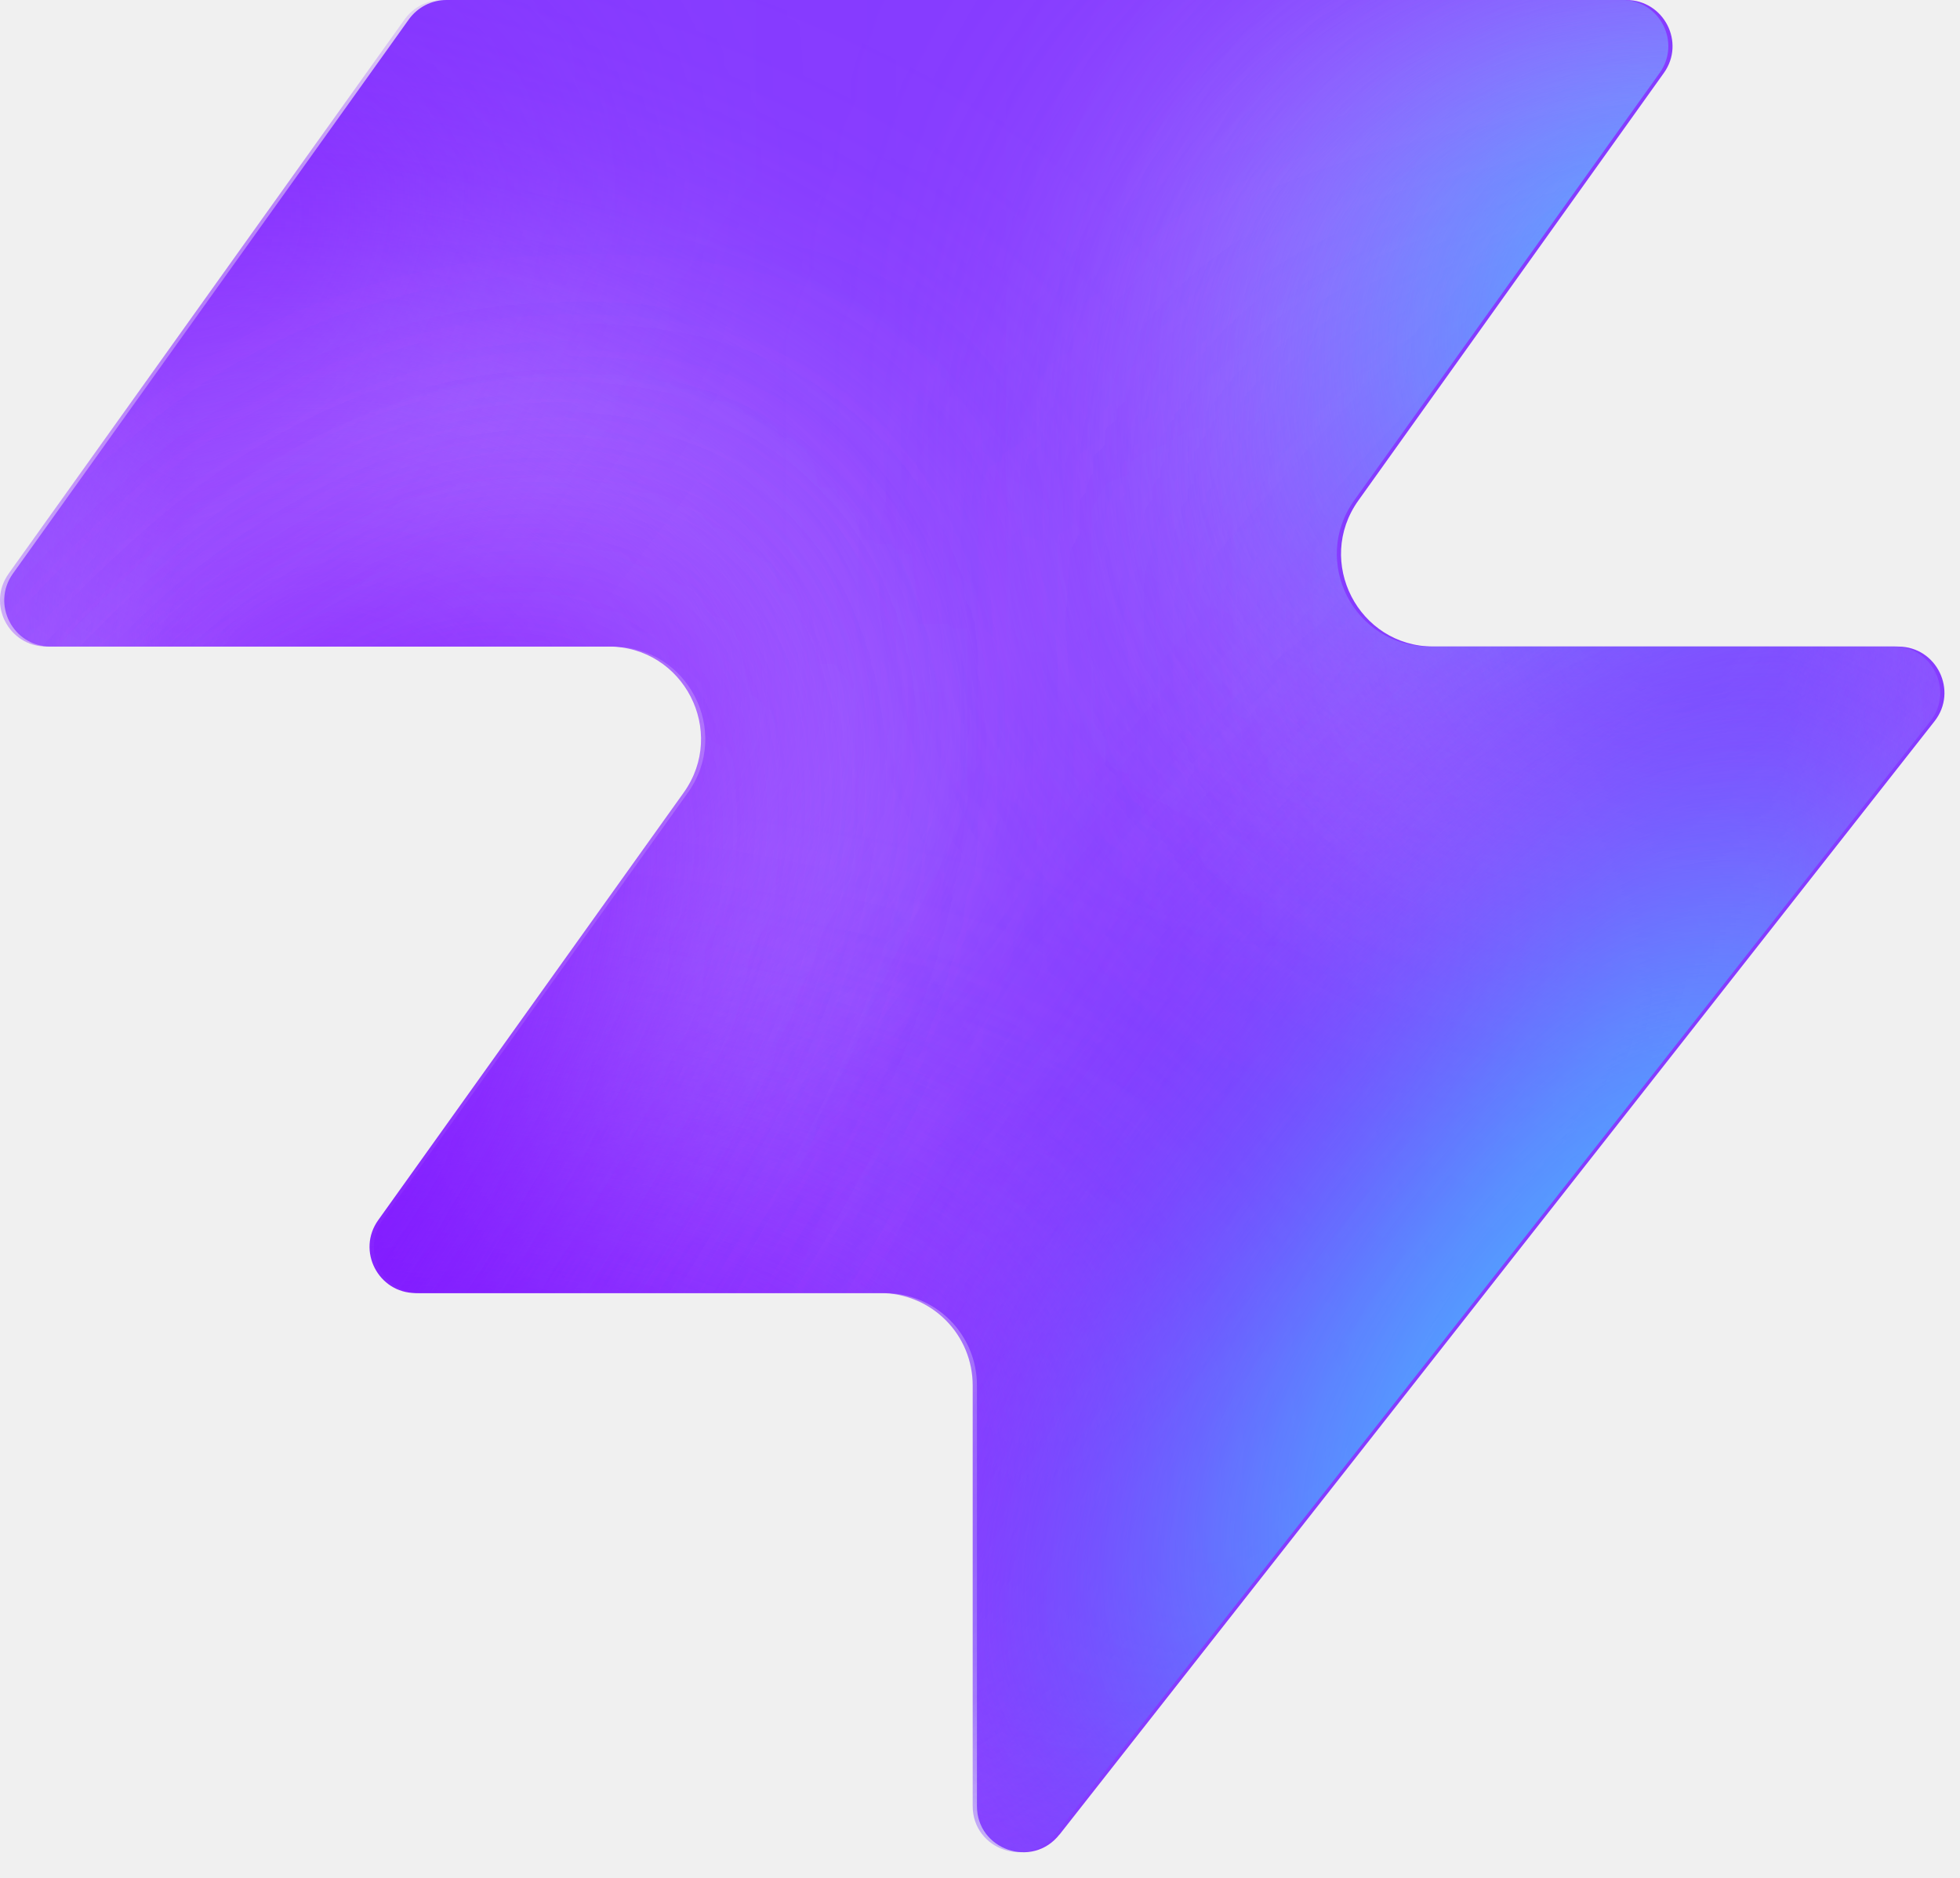
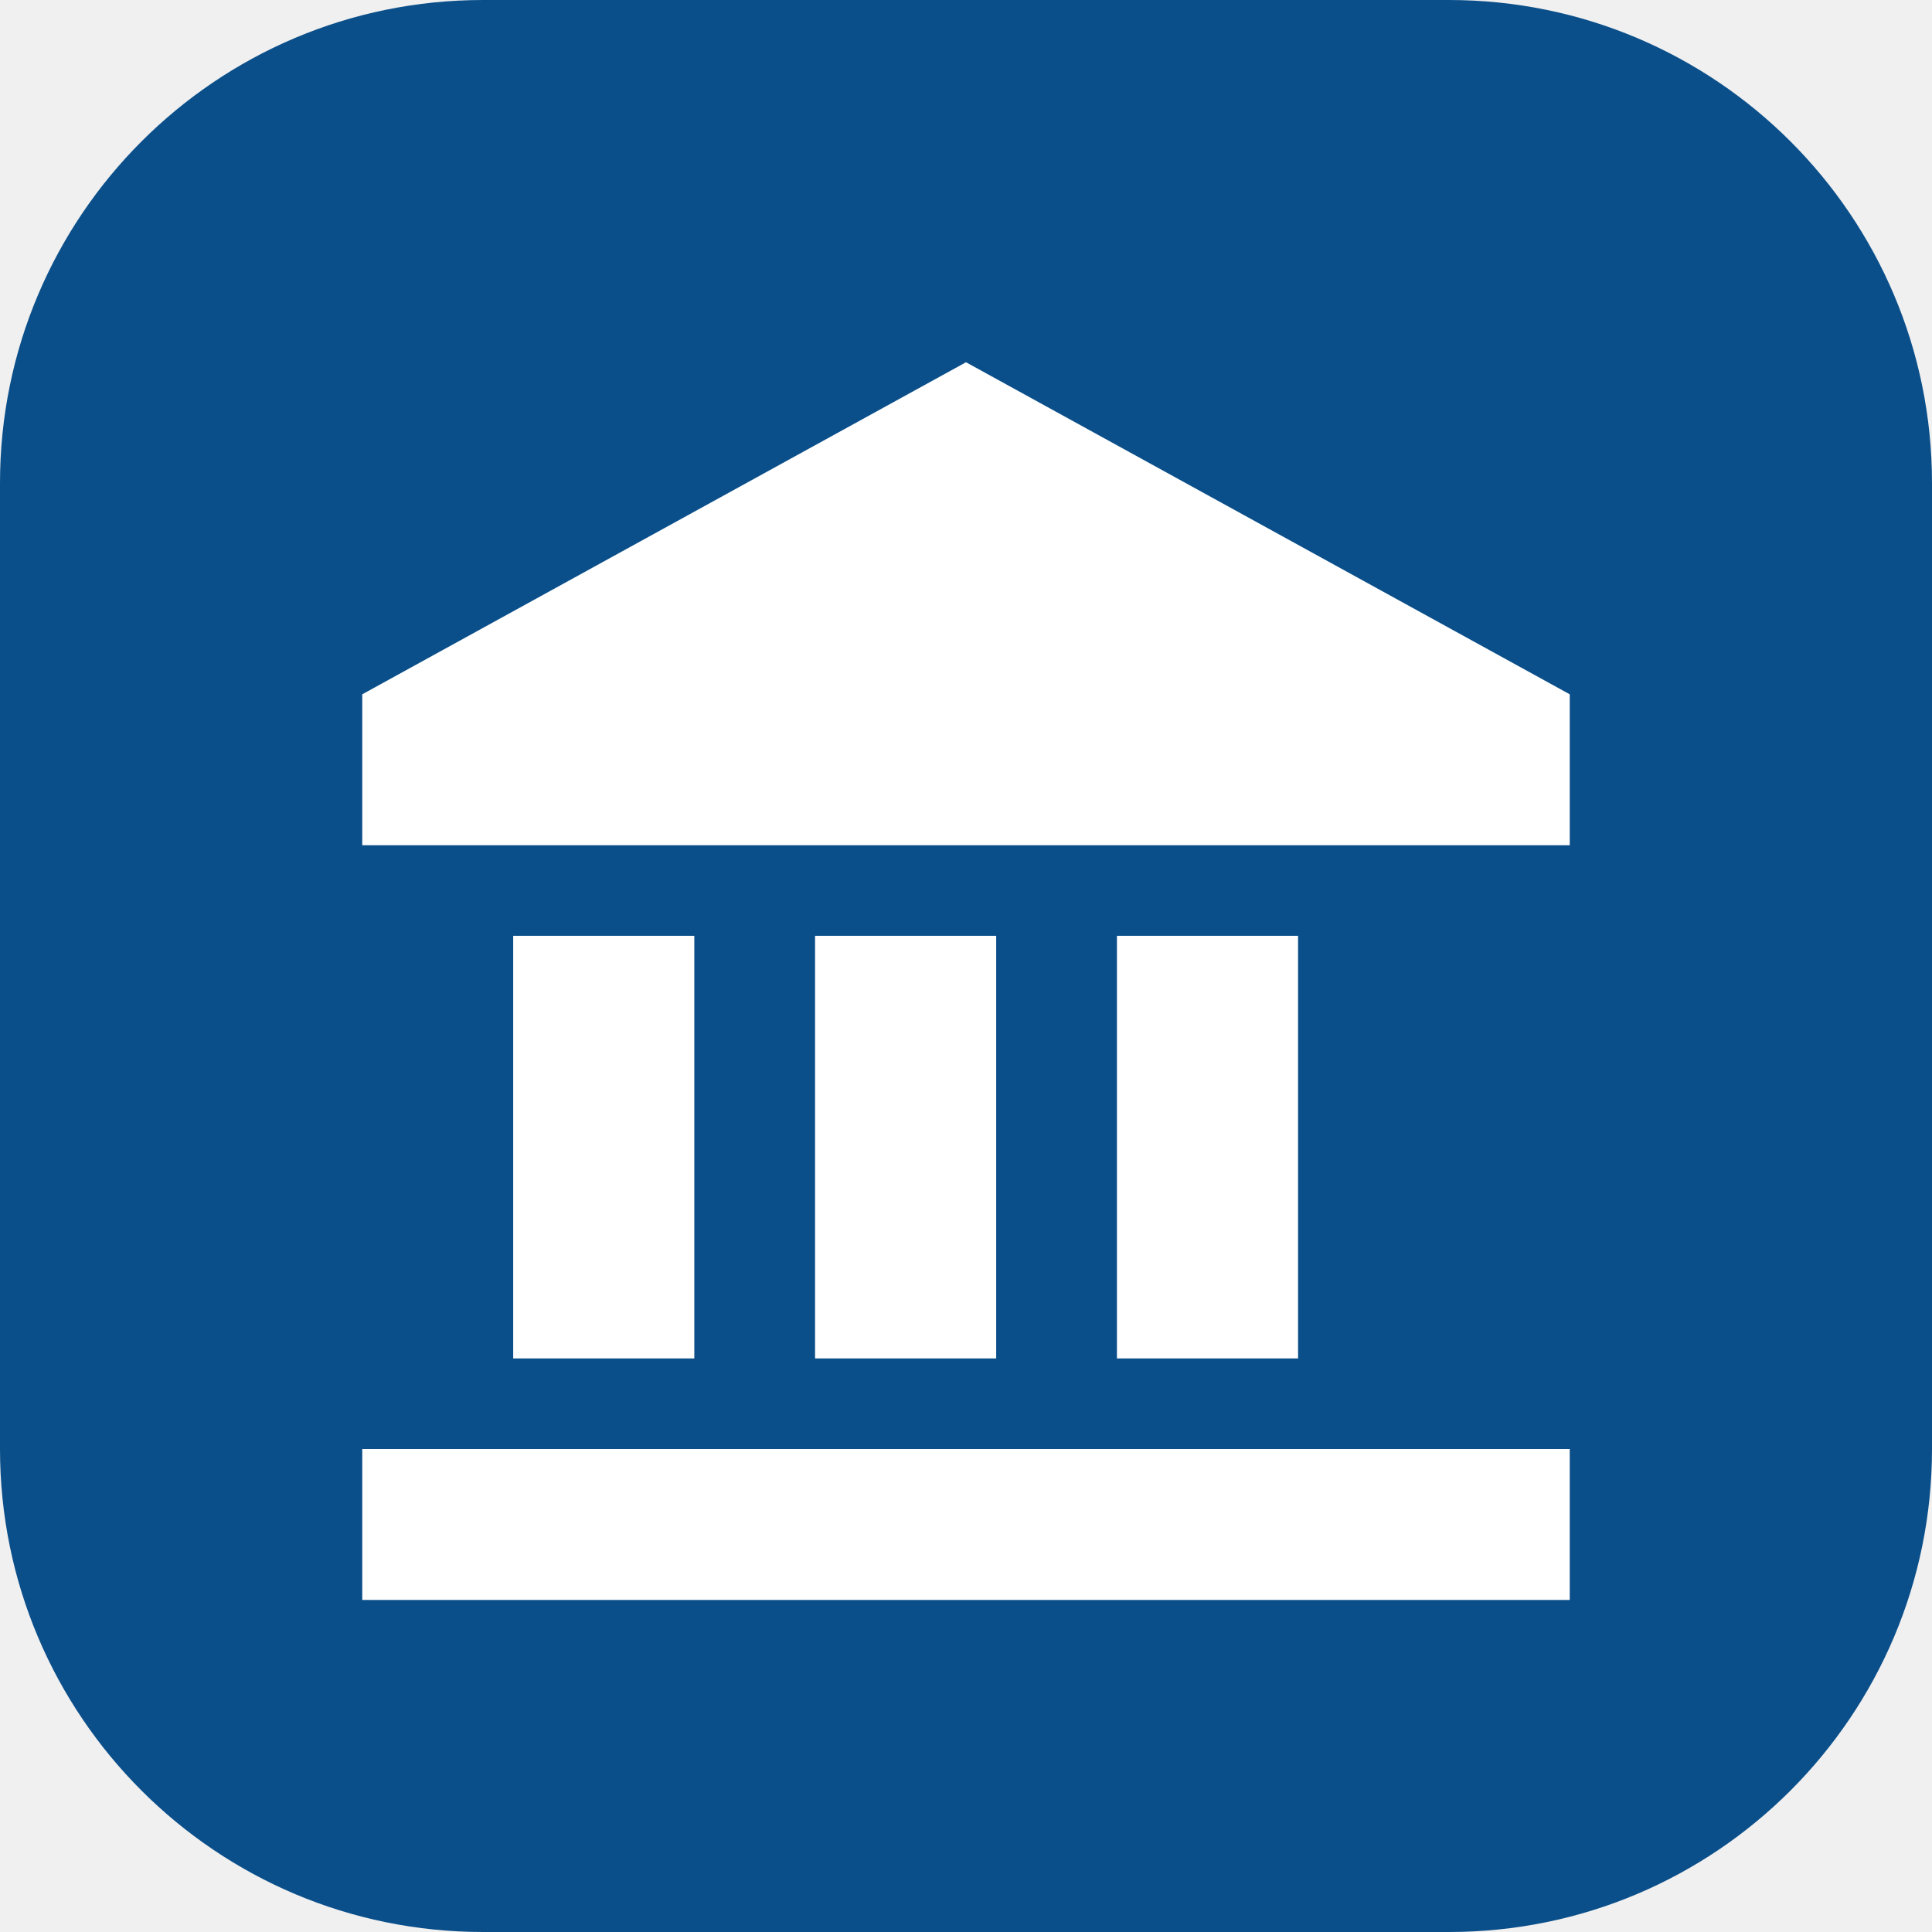
- <svg xmlns="http://www.w3.org/2000/svg" width="48" height="46" fill="none" viewBox="0 0 48 46">
-   <path fill="#863bff" d="M25.946 44.938c-.664.845-2.021.375-2.021-.698V33.937a2.26 2.26 0 0 0-2.262-2.262H10.287c-.92 0-1.456-1.04-.92-1.788l7.48-10.471c1.07-1.497 0-3.578-1.842-3.578H1.237c-.92 0-1.456-1.04-.92-1.788L10.013.474c.214-.297.556-.474.92-.474h28.894c.92 0 1.456 1.04.92 1.788l-7.48 10.471c-1.07 1.498 0 3.579 1.842 3.579h11.377c.943 0 1.473 1.088.89 1.83L25.947 44.94z" style="fill:#863bff;fill:color(display-p3 .525 .23 1);fill-opacity:1" />
-   <mask id="a" width="48" height="46" x="0" y="0" maskUnits="userSpaceOnUse" style="mask-type:alpha">
-     <path fill="#000" d="M25.842 44.938c-.664.844-2.021.375-2.021-.698V33.937a2.26 2.26 0 0 0-2.262-2.262H10.183c-.92 0-1.456-1.04-.92-1.788l7.48-10.471c1.07-1.498 0-3.579-1.842-3.579H1.133c-.92 0-1.456-1.04-.92-1.787L9.91.473c.214-.297.556-.474.92-.474h28.894c.92 0 1.456 1.04.92 1.788l-7.48 10.471c-1.07 1.498 0 3.578 1.842 3.578h11.377c.943 0 1.473 1.088.89 1.832L25.843 44.94z" style="fill:#000;fill-opacity:1" />
-   </mask>
-   <g mask="url(#a)">
-     <g filter="url(#b)">
-       <ellipse cx="5.508" cy="14.704" fill="#ede6ff" rx="5.508" ry="14.704" style="fill:#ede6ff;fill:color(display-p3 .927 .903 1);fill-opacity:1" transform="matrix(.00324 1 1 -.00324 -4.47 31.516)" />
-     </g>
-     <g filter="url(#c)">
-       <ellipse cx="10.399" cy="29.851" fill="#ede6ff" rx="10.399" ry="29.851" style="fill:#ede6ff;fill:color(display-p3 .927 .903 1);fill-opacity:1" transform="matrix(.00324 1 1 -.00324 -39.328 7.883)" />
-     </g>
-     <g filter="url(#d)">
-       <ellipse cx="5.508" cy="30.487" fill="#7e14ff" rx="5.508" ry="30.487" style="fill:#7e14ff;fill:color(display-p3 .492 .077 1);fill-opacity:1" transform="rotate(89.814 -25.913 -14.639)scale(1 -1)" />
-     </g>
-     <g filter="url(#e)">
-       <ellipse cx="5.508" cy="30.599" fill="#7e14ff" rx="5.508" ry="30.599" style="fill:#7e14ff;fill:color(display-p3 .492 .077 1);fill-opacity:1" transform="rotate(89.814 -32.644 -3.334)scale(1 -1)" />
-     </g>
-     <g filter="url(#f)">
-       <ellipse cx="5.508" cy="30.599" fill="#7e14ff" rx="5.508" ry="30.599" style="fill:#7e14ff;fill:color(display-p3 .492 .077 1);fill-opacity:1" transform="matrix(.00324 1 1 -.00324 -34.34 30.47)" />
-     </g>
-     <g filter="url(#g)">
-       <ellipse cx="14.072" cy="22.078" fill="#ede6ff" rx="14.072" ry="22.078" style="fill:#ede6ff;fill:color(display-p3 .927 .903 1);fill-opacity:1" transform="rotate(93.35 24.506 48.493)scale(-1 1)" />
-     </g>
-     <g filter="url(#h)">
-       <ellipse cx="3.47" cy="21.501" fill="#7e14ff" rx="3.47" ry="21.501" style="fill:#7e14ff;fill:color(display-p3 .492 .077 1);fill-opacity:1" transform="rotate(89.009 28.708 47.59)scale(-1 1)" />
-     </g>
-     <g filter="url(#i)">
-       <ellipse cx="3.47" cy="21.501" fill="#7e14ff" rx="3.47" ry="21.501" style="fill:#7e14ff;fill:color(display-p3 .492 .077 1);fill-opacity:1" transform="rotate(89.009 28.708 47.59)scale(-1 1)" />
-     </g>
-     <g filter="url(#j)">
-       <ellipse cx=".387" cy="8.972" fill="#7e14ff" rx="4.407" ry="29.108" style="fill:#7e14ff;fill:color(display-p3 .492 .077 1);fill-opacity:1" transform="rotate(39.51 .387 8.972)" />
-     </g>
-     <g filter="url(#k)">
-       <ellipse cx="47.523" cy="-6.092" fill="#7e14ff" rx="4.407" ry="29.108" style="fill:#7e14ff;fill:color(display-p3 .492 .077 1);fill-opacity:1" transform="rotate(37.892 47.523 -6.092)" />
-     </g>
-     <g filter="url(#l)">
-       <ellipse cx="41.412" cy="6.333" fill="#47bfff" rx="5.971" ry="9.665" style="fill:#47bfff;fill:color(display-p3 .28 .748 1);fill-opacity:1" transform="rotate(37.892 41.412 6.333)" />
-     </g>
-     <g filter="url(#m)">
-       <ellipse cx="-1.879" cy="38.332" fill="#7e14ff" rx="4.407" ry="29.108" style="fill:#7e14ff;fill:color(display-p3 .492 .077 1);fill-opacity:1" transform="rotate(37.892 -1.88 38.332)" />
-     </g>
-     <g filter="url(#n)">
-       <ellipse cx="-1.879" cy="38.332" fill="#7e14ff" rx="4.407" ry="29.108" style="fill:#7e14ff;fill:color(display-p3 .492 .077 1);fill-opacity:1" transform="rotate(37.892 -1.88 38.332)" />
-     </g>
-     <g filter="url(#o)">
-       <ellipse cx="35.651" cy="29.907" fill="#7e14ff" rx="4.407" ry="29.108" style="fill:#7e14ff;fill:color(display-p3 .492 .077 1);fill-opacity:1" transform="rotate(37.892 35.651 29.907)" />
-     </g>
-     <g filter="url(#p)">
-       <ellipse cx="38.418" cy="32.4" fill="#47bfff" rx="5.971" ry="15.297" style="fill:#47bfff;fill:color(display-p3 .28 .748 1);fill-opacity:1" transform="rotate(37.892 38.418 32.4)" />
-     </g>
-   </g>
-   <defs>
-     <filter id="b" width="60.045" height="41.654" x="-19.77" y="16.149" color-interpolation-filters="sRGB" filterUnits="userSpaceOnUse">
-       <feFlood flood-opacity="0" result="BackgroundImageFix" />
-       <feBlend in="SourceGraphic" in2="BackgroundImageFix" result="shape" />
-       <feGaussianBlur result="effect1_foregroundBlur_2002_17158" stdDeviation="7.659" />
-     </filter>
-     <filter id="c" width="90.34" height="51.437" x="-54.613" y="-7.533" color-interpolation-filters="sRGB" filterUnits="userSpaceOnUse">
-       <feFlood flood-opacity="0" result="BackgroundImageFix" />
-       <feBlend in="SourceGraphic" in2="BackgroundImageFix" result="shape" />
-       <feGaussianBlur result="effect1_foregroundBlur_2002_17158" stdDeviation="7.659" />
-     </filter>
-     <filter id="d" width="79.355" height="29.4" x="-49.64" y="2.03" color-interpolation-filters="sRGB" filterUnits="userSpaceOnUse">
-       <feFlood flood-opacity="0" result="BackgroundImageFix" />
-       <feBlend in="SourceGraphic" in2="BackgroundImageFix" result="shape" />
-       <feGaussianBlur result="effect1_foregroundBlur_2002_17158" stdDeviation="4.596" />
-     </filter>
-     <filter id="e" width="79.579" height="29.4" x="-45.045" y="20.029" color-interpolation-filters="sRGB" filterUnits="userSpaceOnUse">
-       <feFlood flood-opacity="0" result="BackgroundImageFix" />
-       <feBlend in="SourceGraphic" in2="BackgroundImageFix" result="shape" />
-       <feGaussianBlur result="effect1_foregroundBlur_2002_17158" stdDeviation="4.596" />
-     </filter>
-     <filter id="f" width="79.579" height="29.4" x="-43.513" y="21.178" color-interpolation-filters="sRGB" filterUnits="userSpaceOnUse">
-       <feFlood flood-opacity="0" result="BackgroundImageFix" />
-       <feBlend in="SourceGraphic" in2="BackgroundImageFix" result="shape" />
-       <feGaussianBlur result="effect1_foregroundBlur_2002_17158" stdDeviation="4.596" />
-     </filter>
-     <filter id="g" width="74.749" height="58.852" x="15.756" y="-17.901" color-interpolation-filters="sRGB" filterUnits="userSpaceOnUse">
-       <feFlood flood-opacity="0" result="BackgroundImageFix" />
-       <feBlend in="SourceGraphic" in2="BackgroundImageFix" result="shape" />
-       <feGaussianBlur result="effect1_foregroundBlur_2002_17158" stdDeviation="7.659" />
-     </filter>
-     <filter id="h" width="61.377" height="25.362" x="23.548" y="2.284" color-interpolation-filters="sRGB" filterUnits="userSpaceOnUse">
-       <feFlood flood-opacity="0" result="BackgroundImageFix" />
-       <feBlend in="SourceGraphic" in2="BackgroundImageFix" result="shape" />
-       <feGaussianBlur result="effect1_foregroundBlur_2002_17158" stdDeviation="4.596" />
-     </filter>
-     <filter id="i" width="61.377" height="25.362" x="23.548" y="2.284" color-interpolation-filters="sRGB" filterUnits="userSpaceOnUse">
-       <feFlood flood-opacity="0" result="BackgroundImageFix" />
-       <feBlend in="SourceGraphic" in2="BackgroundImageFix" result="shape" />
-       <feGaussianBlur result="effect1_foregroundBlur_2002_17158" stdDeviation="4.596" />
-     </filter>
-     <filter id="j" width="56.045" height="63.649" x="-27.636" y="-22.853" color-interpolation-filters="sRGB" filterUnits="userSpaceOnUse">
-       <feFlood flood-opacity="0" result="BackgroundImageFix" />
-       <feBlend in="SourceGraphic" in2="BackgroundImageFix" result="shape" />
-       <feGaussianBlur result="effect1_foregroundBlur_2002_17158" stdDeviation="4.596" />
-     </filter>
-     <filter id="k" width="54.814" height="64.646" x="20.116" y="-38.415" color-interpolation-filters="sRGB" filterUnits="userSpaceOnUse">
-       <feFlood flood-opacity="0" result="BackgroundImageFix" />
-       <feBlend in="SourceGraphic" in2="BackgroundImageFix" result="shape" />
-       <feGaussianBlur result="effect1_foregroundBlur_2002_17158" stdDeviation="4.596" />
-     </filter>
-     <filter id="l" width="33.541" height="35.313" x="24.641" y="-11.323" color-interpolation-filters="sRGB" filterUnits="userSpaceOnUse">
-       <feFlood flood-opacity="0" result="BackgroundImageFix" />
-       <feBlend in="SourceGraphic" in2="BackgroundImageFix" result="shape" />
-       <feGaussianBlur result="effect1_foregroundBlur_2002_17158" stdDeviation="4.596" />
-     </filter>
-     <filter id="m" width="54.814" height="64.646" x="-29.286" y="6.009" color-interpolation-filters="sRGB" filterUnits="userSpaceOnUse">
-       <feFlood flood-opacity="0" result="BackgroundImageFix" />
-       <feBlend in="SourceGraphic" in2="BackgroundImageFix" result="shape" />
-       <feGaussianBlur result="effect1_foregroundBlur_2002_17158" stdDeviation="4.596" />
-     </filter>
-     <filter id="n" width="54.814" height="64.646" x="-29.286" y="6.009" color-interpolation-filters="sRGB" filterUnits="userSpaceOnUse">
-       <feFlood flood-opacity="0" result="BackgroundImageFix" />
-       <feBlend in="SourceGraphic" in2="BackgroundImageFix" result="shape" />
-       <feGaussianBlur result="effect1_foregroundBlur_2002_17158" stdDeviation="4.596" />
-     </filter>
-     <filter id="o" width="54.814" height="64.646" x="8.244" y="-2.416" color-interpolation-filters="sRGB" filterUnits="userSpaceOnUse">
-       <feFlood flood-opacity="0" result="BackgroundImageFix" />
-       <feBlend in="SourceGraphic" in2="BackgroundImageFix" result="shape" />
-       <feGaussianBlur result="effect1_foregroundBlur_2002_17158" stdDeviation="4.596" />
-     </filter>
-     <filter id="p" width="39.409" height="43.623" x="18.713" y="10.588" color-interpolation-filters="sRGB" filterUnits="userSpaceOnUse">
-       <feFlood flood-opacity="0" result="BackgroundImageFix" />
-       <feBlend in="SourceGraphic" in2="BackgroundImageFix" result="shape" />
-       <feGaussianBlur result="effect1_foregroundBlur_2002_17158" stdDeviation="4.596" />
-     </filter>
-   </defs>
+ <svg xmlns="http://www.w3.org/2000/svg" viewBox="0 0 32 32">
+   <rect width="32" height="32" rx="8" fill="#0b4f8a" />
+   <path fill="#fff" d="M16 6 6 11.5V14h20v-2.5L16 6Zm-7.5 9.5v7h3v-7h-3Zm5 0v7h3v-7h-3Zm5 0v7h3v-7h-3ZM6 24v2.5h20V24H6Z" />
</svg>
